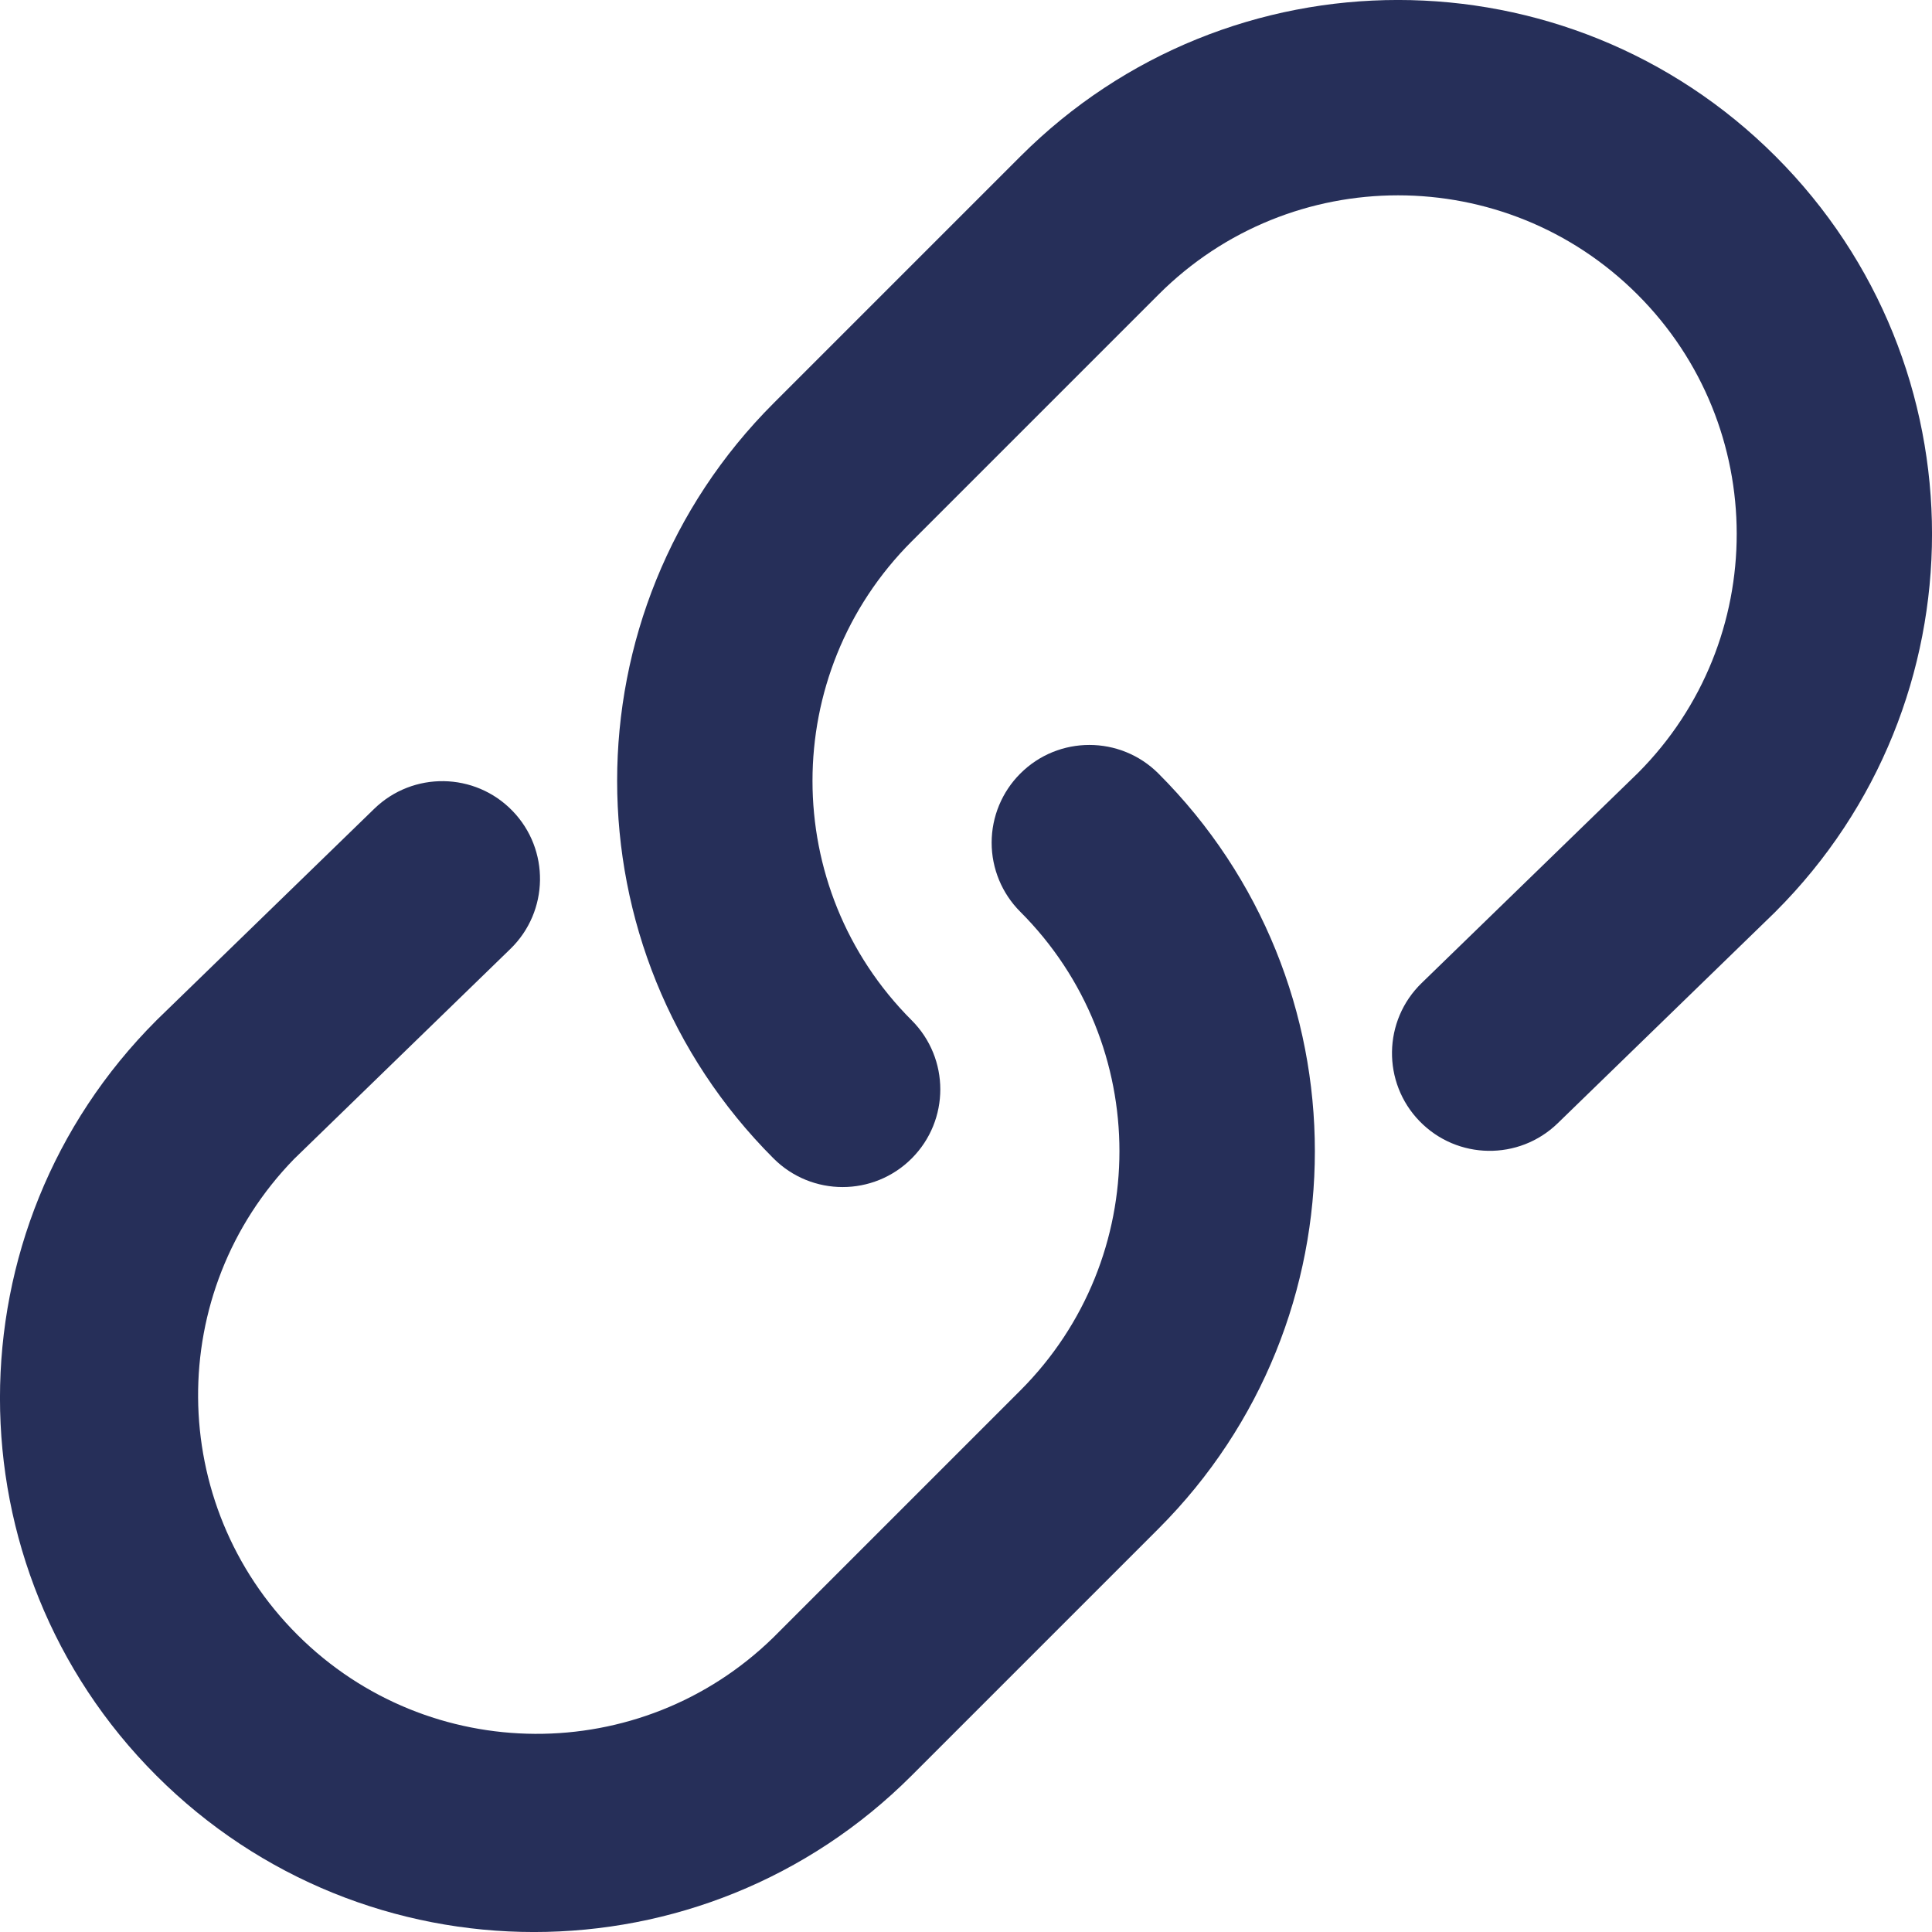
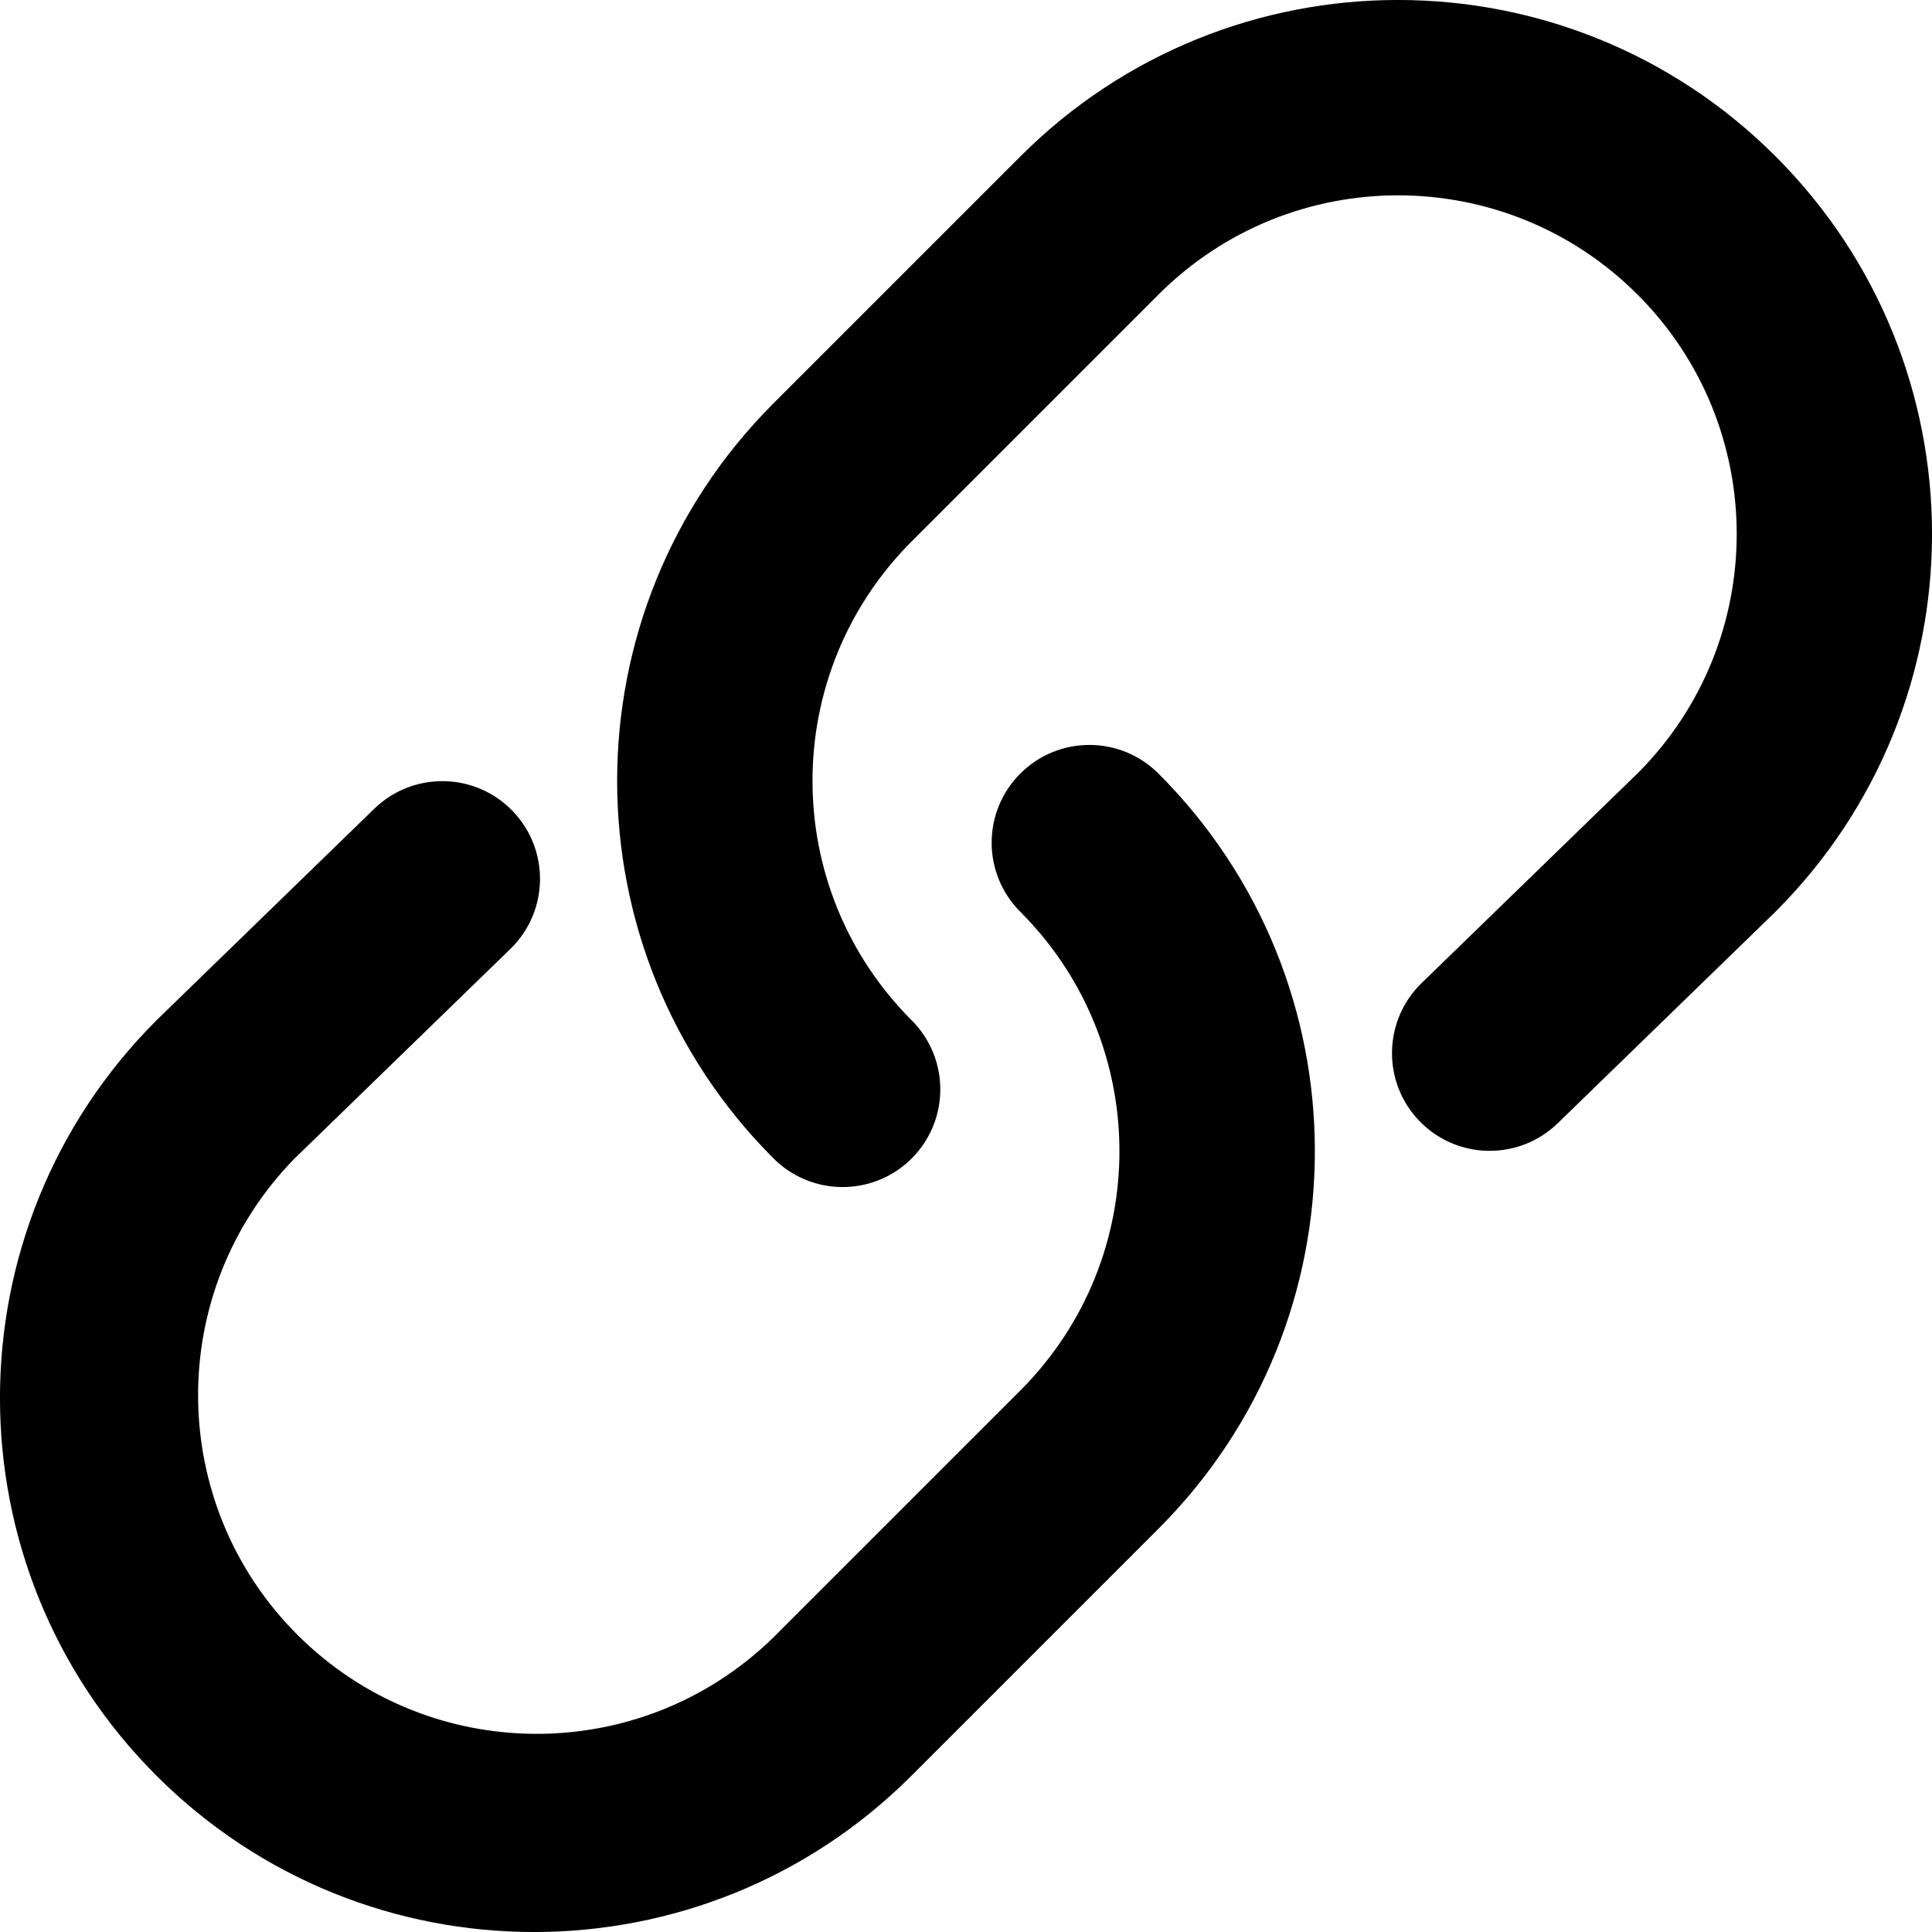
<svg xmlns="http://www.w3.org/2000/svg" width="18" height="18" fill="none">
-   <path fill="#262F59" fill-rule="evenodd" d="M9.506 7.207a.91.91 0 0 1 1.287 0 4.975 4.975 0 0 1 0 7.036l-2.3 2.3a4.975 4.975 0 1 1-7.036-7.036l.01-.01 2.02-1.962a.91.91 0 0 1 1.268 1.306L2.74 10.798a3.155 3.155 0 0 0 4.466 4.457l2.3-2.3a3.154 3.154 0 0 0 0-4.46.91.91 0 0 1 0-1.288Z" clip-rule="evenodd" />
-   <path fill="#262F59" fill-rule="evenodd" d="M15.256 2.744a3.155 3.155 0 0 0-4.462 0l-2.3 2.3a3.155 3.155 0 0 0 0 4.462.91.91 0 0 1-1.287 1.287 4.975 4.975 0 0 1 0-7.036l2.3-2.3a4.975 4.975 0 1 1 7.036 7.036l-.01.01-2.02 1.962a.91.91 0 1 1-1.268-1.306l2.015-1.957a3.154 3.154 0 0 0-.004-4.458Z" clip-rule="evenodd" />
+   <path fill="currentColor" fill-rule="evenodd" d="M9.506 7.207a.91.91 0 0 1 1.287 0 4.975 4.975 0 0 1 0 7.036l-2.3 2.3a4.975 4.975 0 1 1-7.036-7.036l.01-.01 2.02-1.962a.91.91 0 0 1 1.268 1.306L2.74 10.798a3.155 3.155 0 0 0 4.466 4.457l2.3-2.3a3.154 3.154 0 0 0 0-4.46.91.91 0 0 1 0-1.288Z" clip-rule="evenodd" />
+   <path fill="currentColor" fill-rule="evenodd" d="M15.256 2.744a3.155 3.155 0 0 0-4.462 0l-2.3 2.3a3.155 3.155 0 0 0 0 4.462.91.91 0 0 1-1.287 1.287 4.975 4.975 0 0 1 0-7.036l2.3-2.3a4.975 4.975 0 1 1 7.036 7.036l-.01.01-2.02 1.962a.91.91 0 1 1-1.268-1.306l2.015-1.957a3.154 3.154 0 0 0-.004-4.458Z" clip-rule="evenodd" />
</svg>
